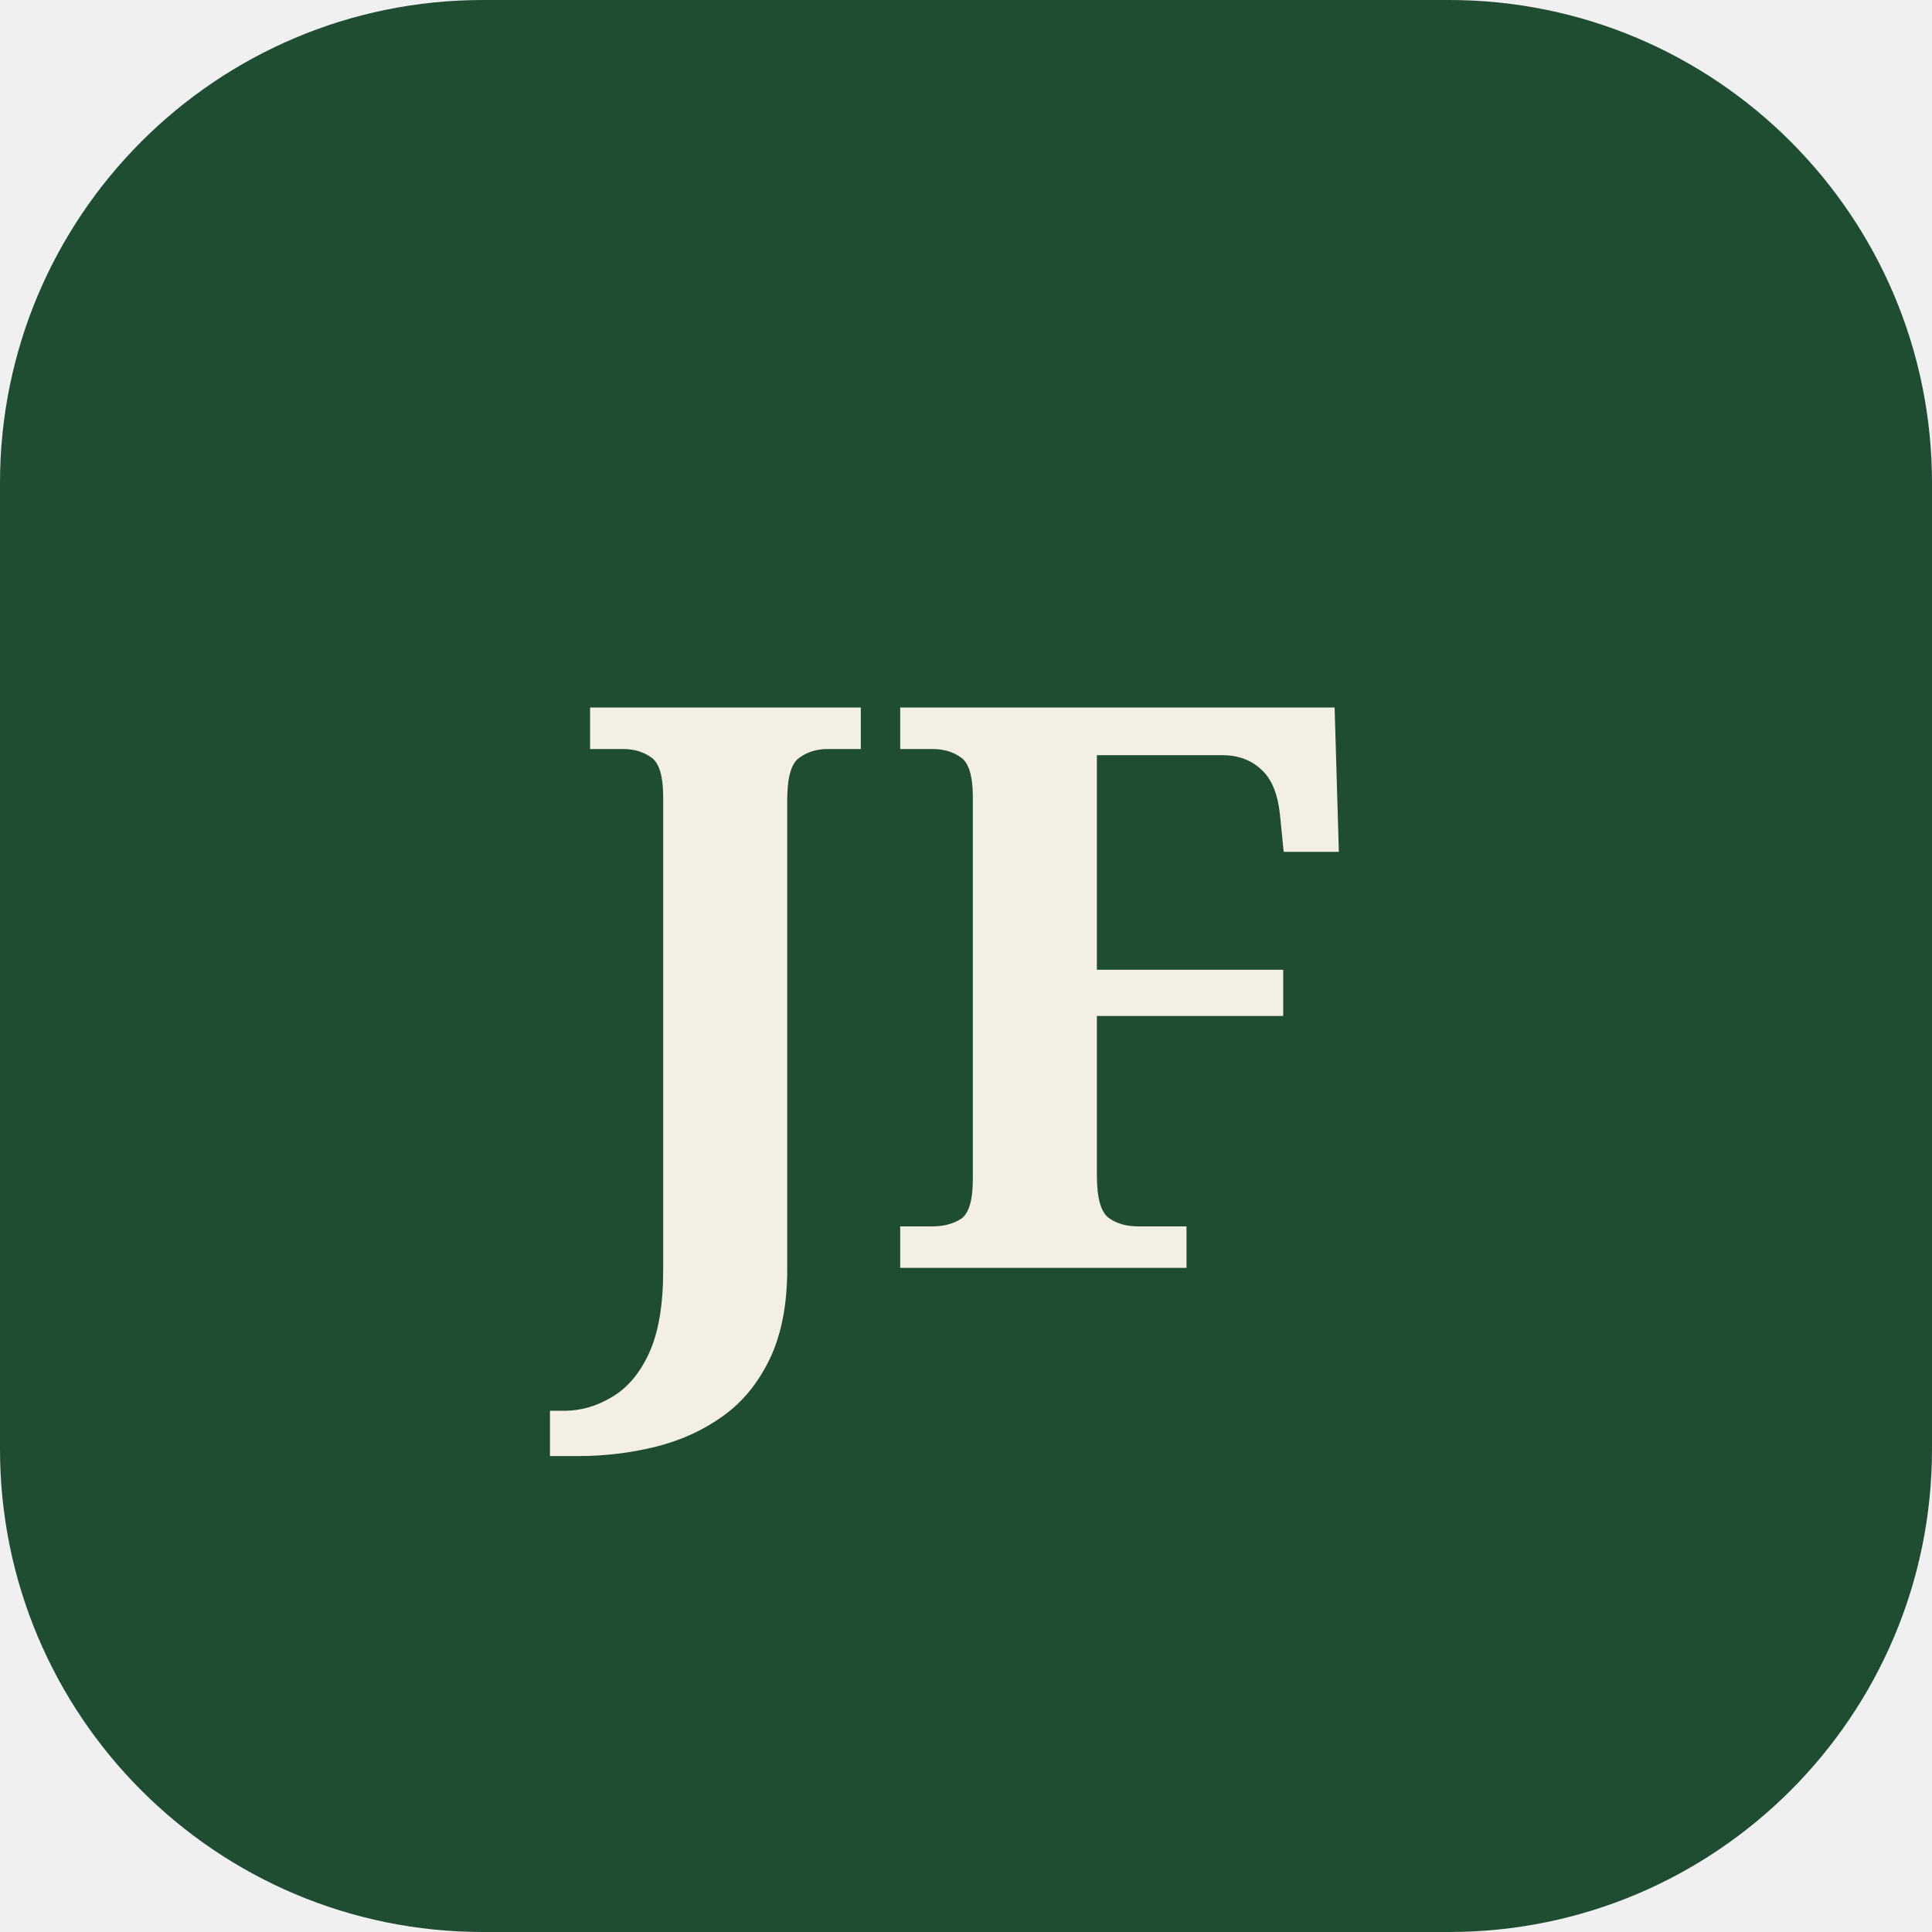
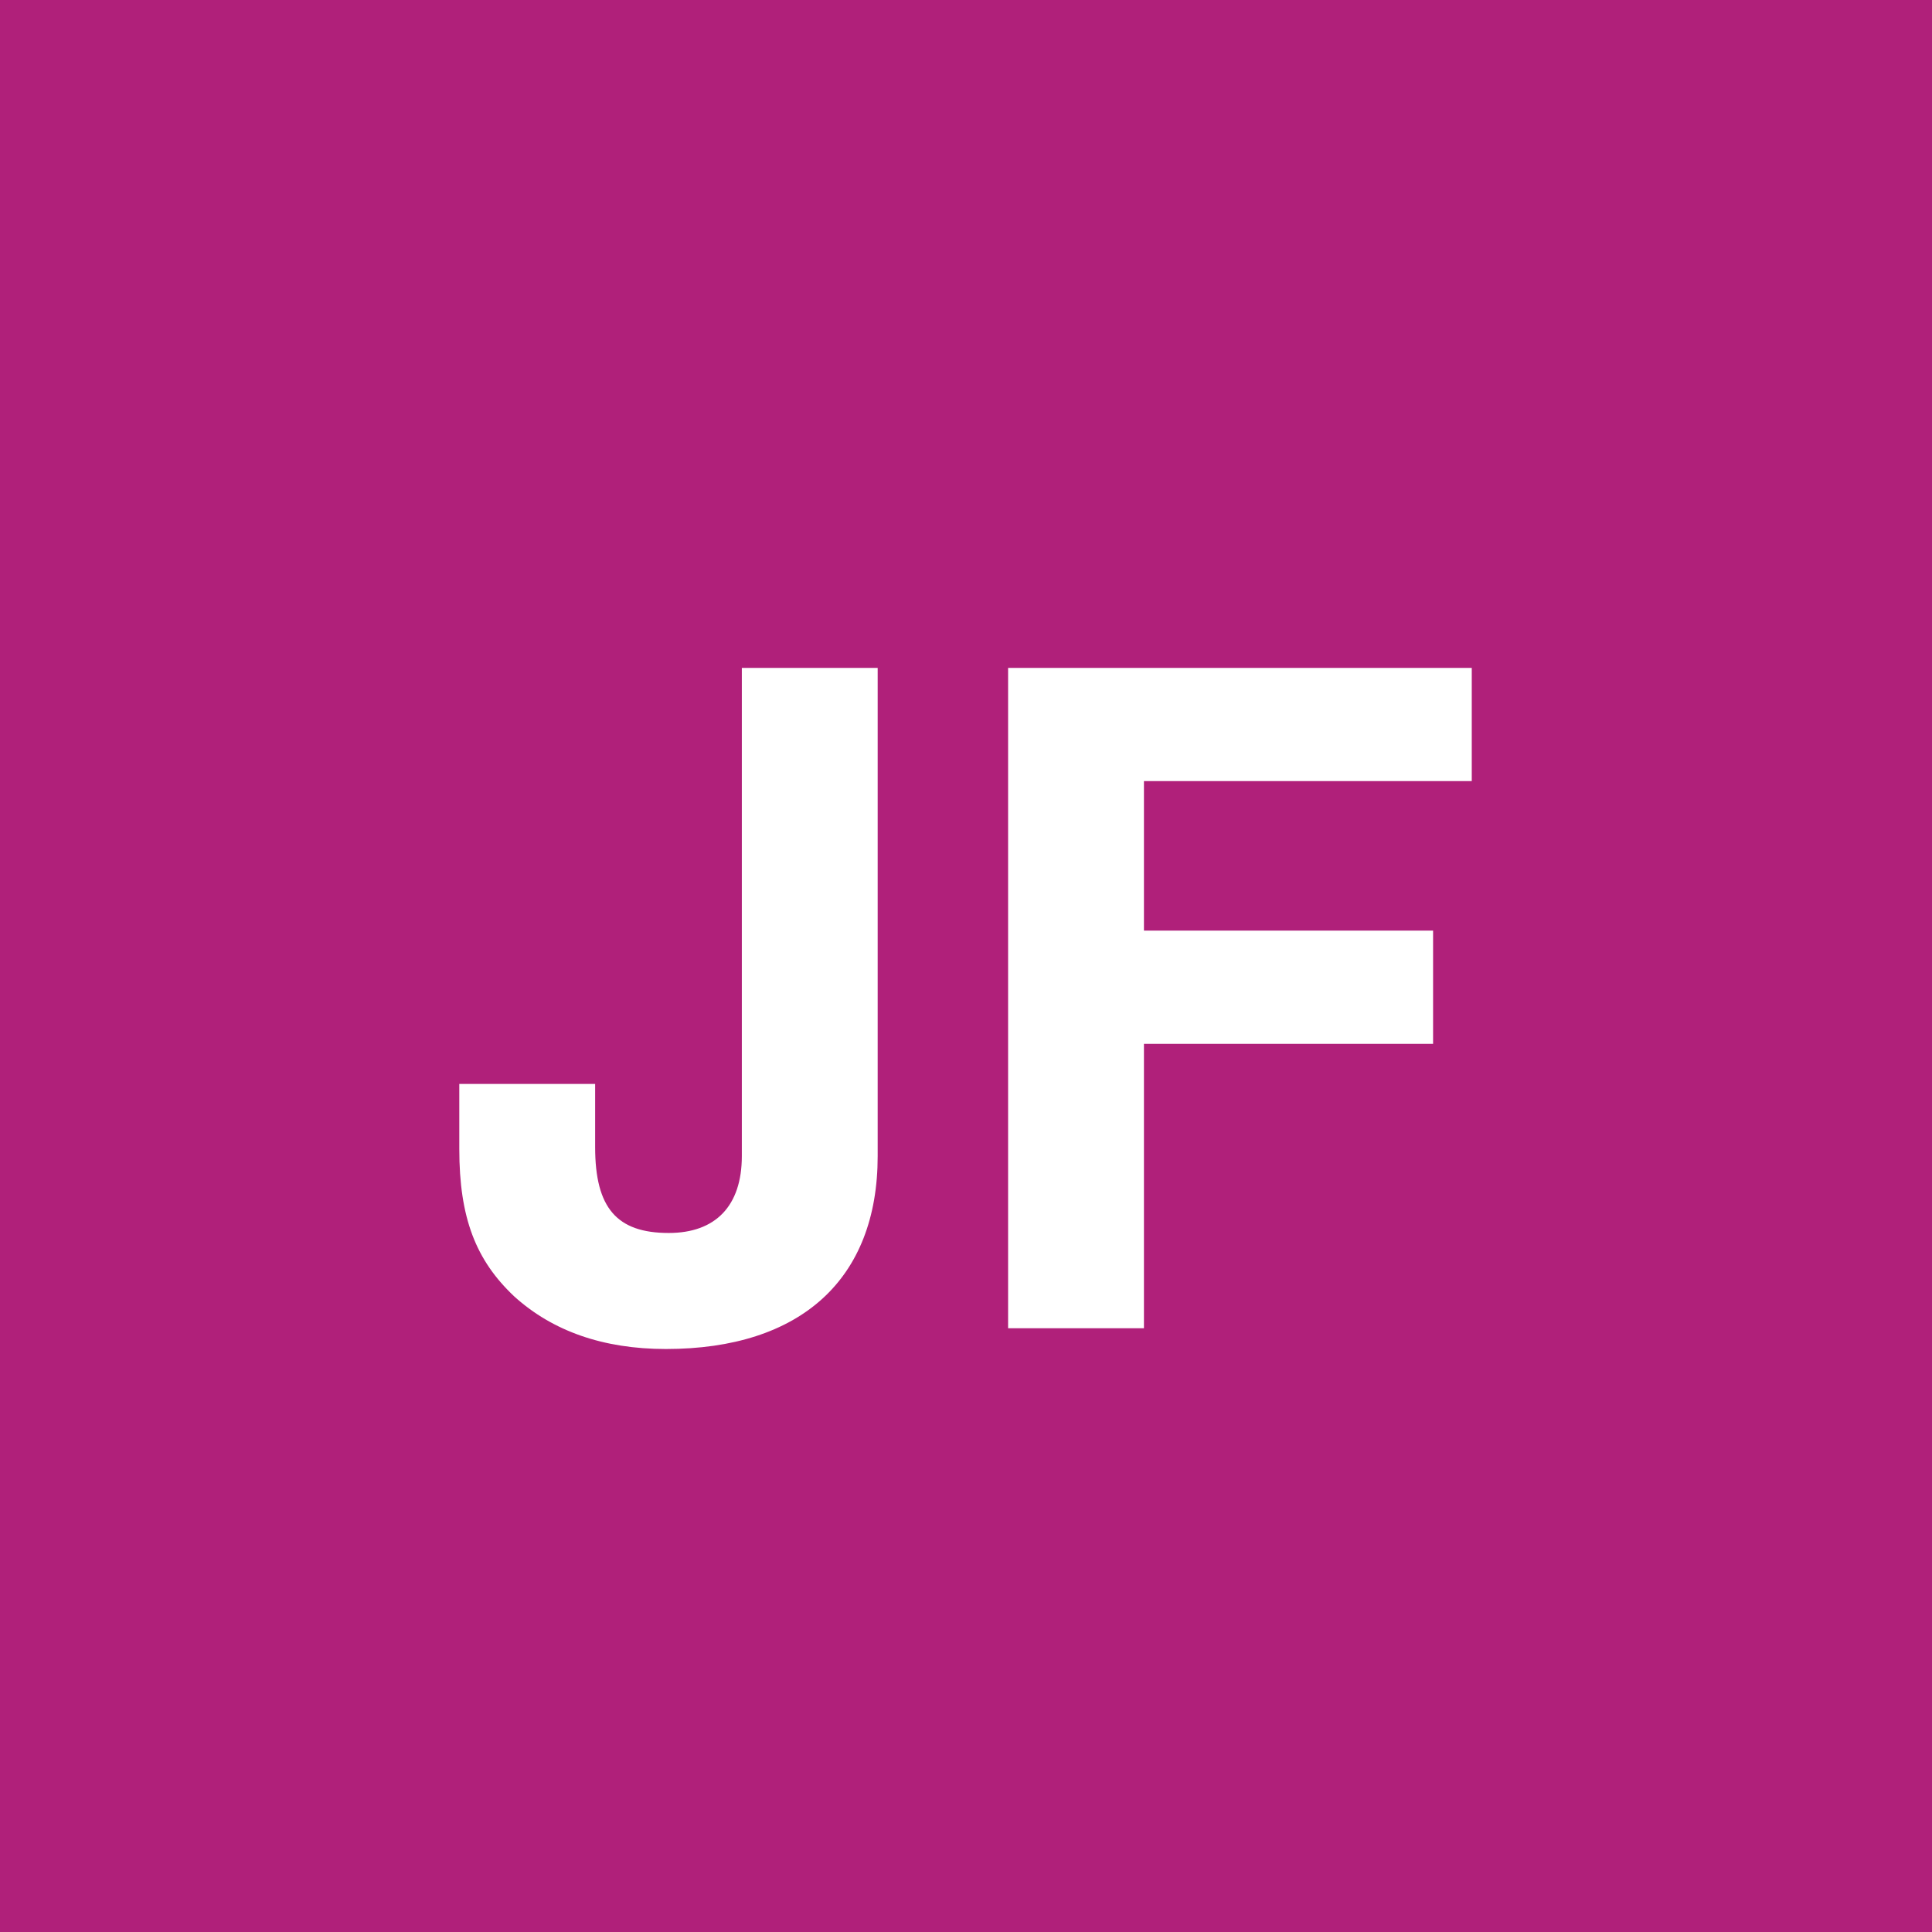
<svg xmlns="http://www.w3.org/2000/svg" viewBox="0 0 64 64" role="img" aria-label="John Frisbee">
-   <rect width="64" height="64" rx="16" fill="#1f4d32" />
-   <text x="32" y="42" text-anchor="middle" font-family="Georgia, serif" font-size="26" font-weight="700" fill="#f4efe4">JF</text>
+   <rect width="64" height="64" fill="#b0207a" />
+   <text x="32" y="44" text-anchor="middle" font-family="Arial Black, Helvetica, sans-serif" font-size="30" font-weight="900" fill="#fff">JF</text>
</svg>
